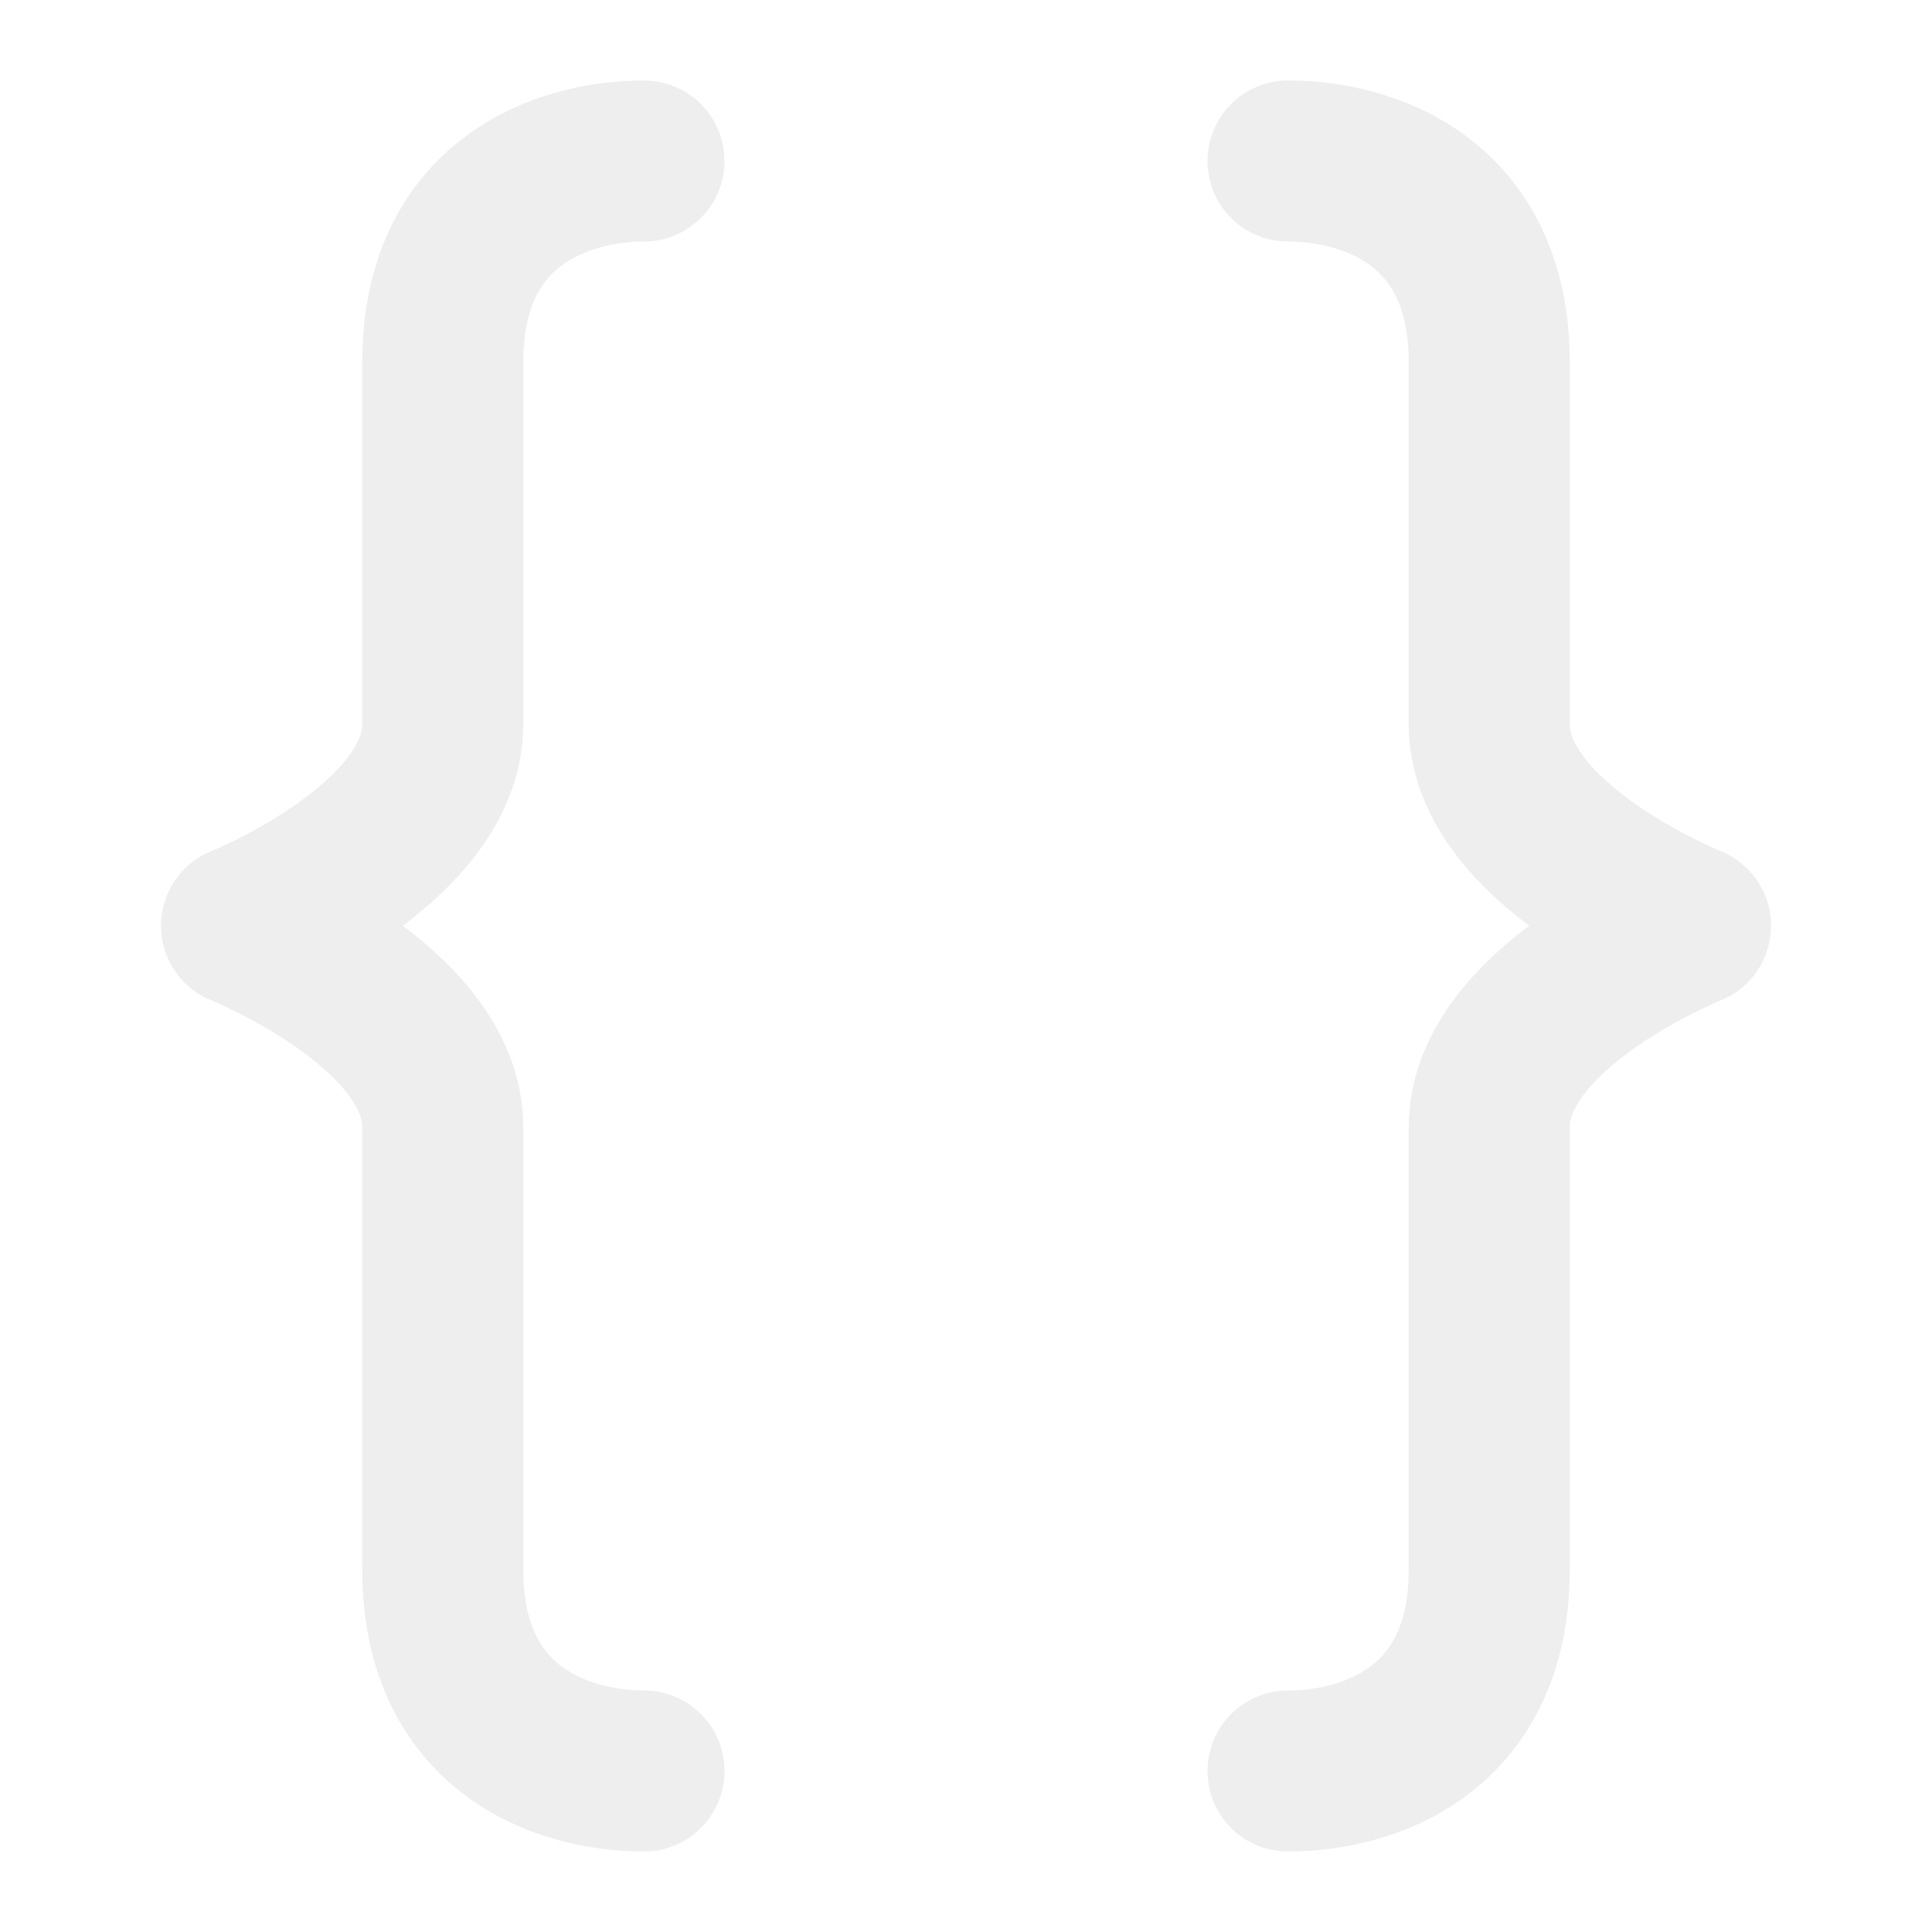
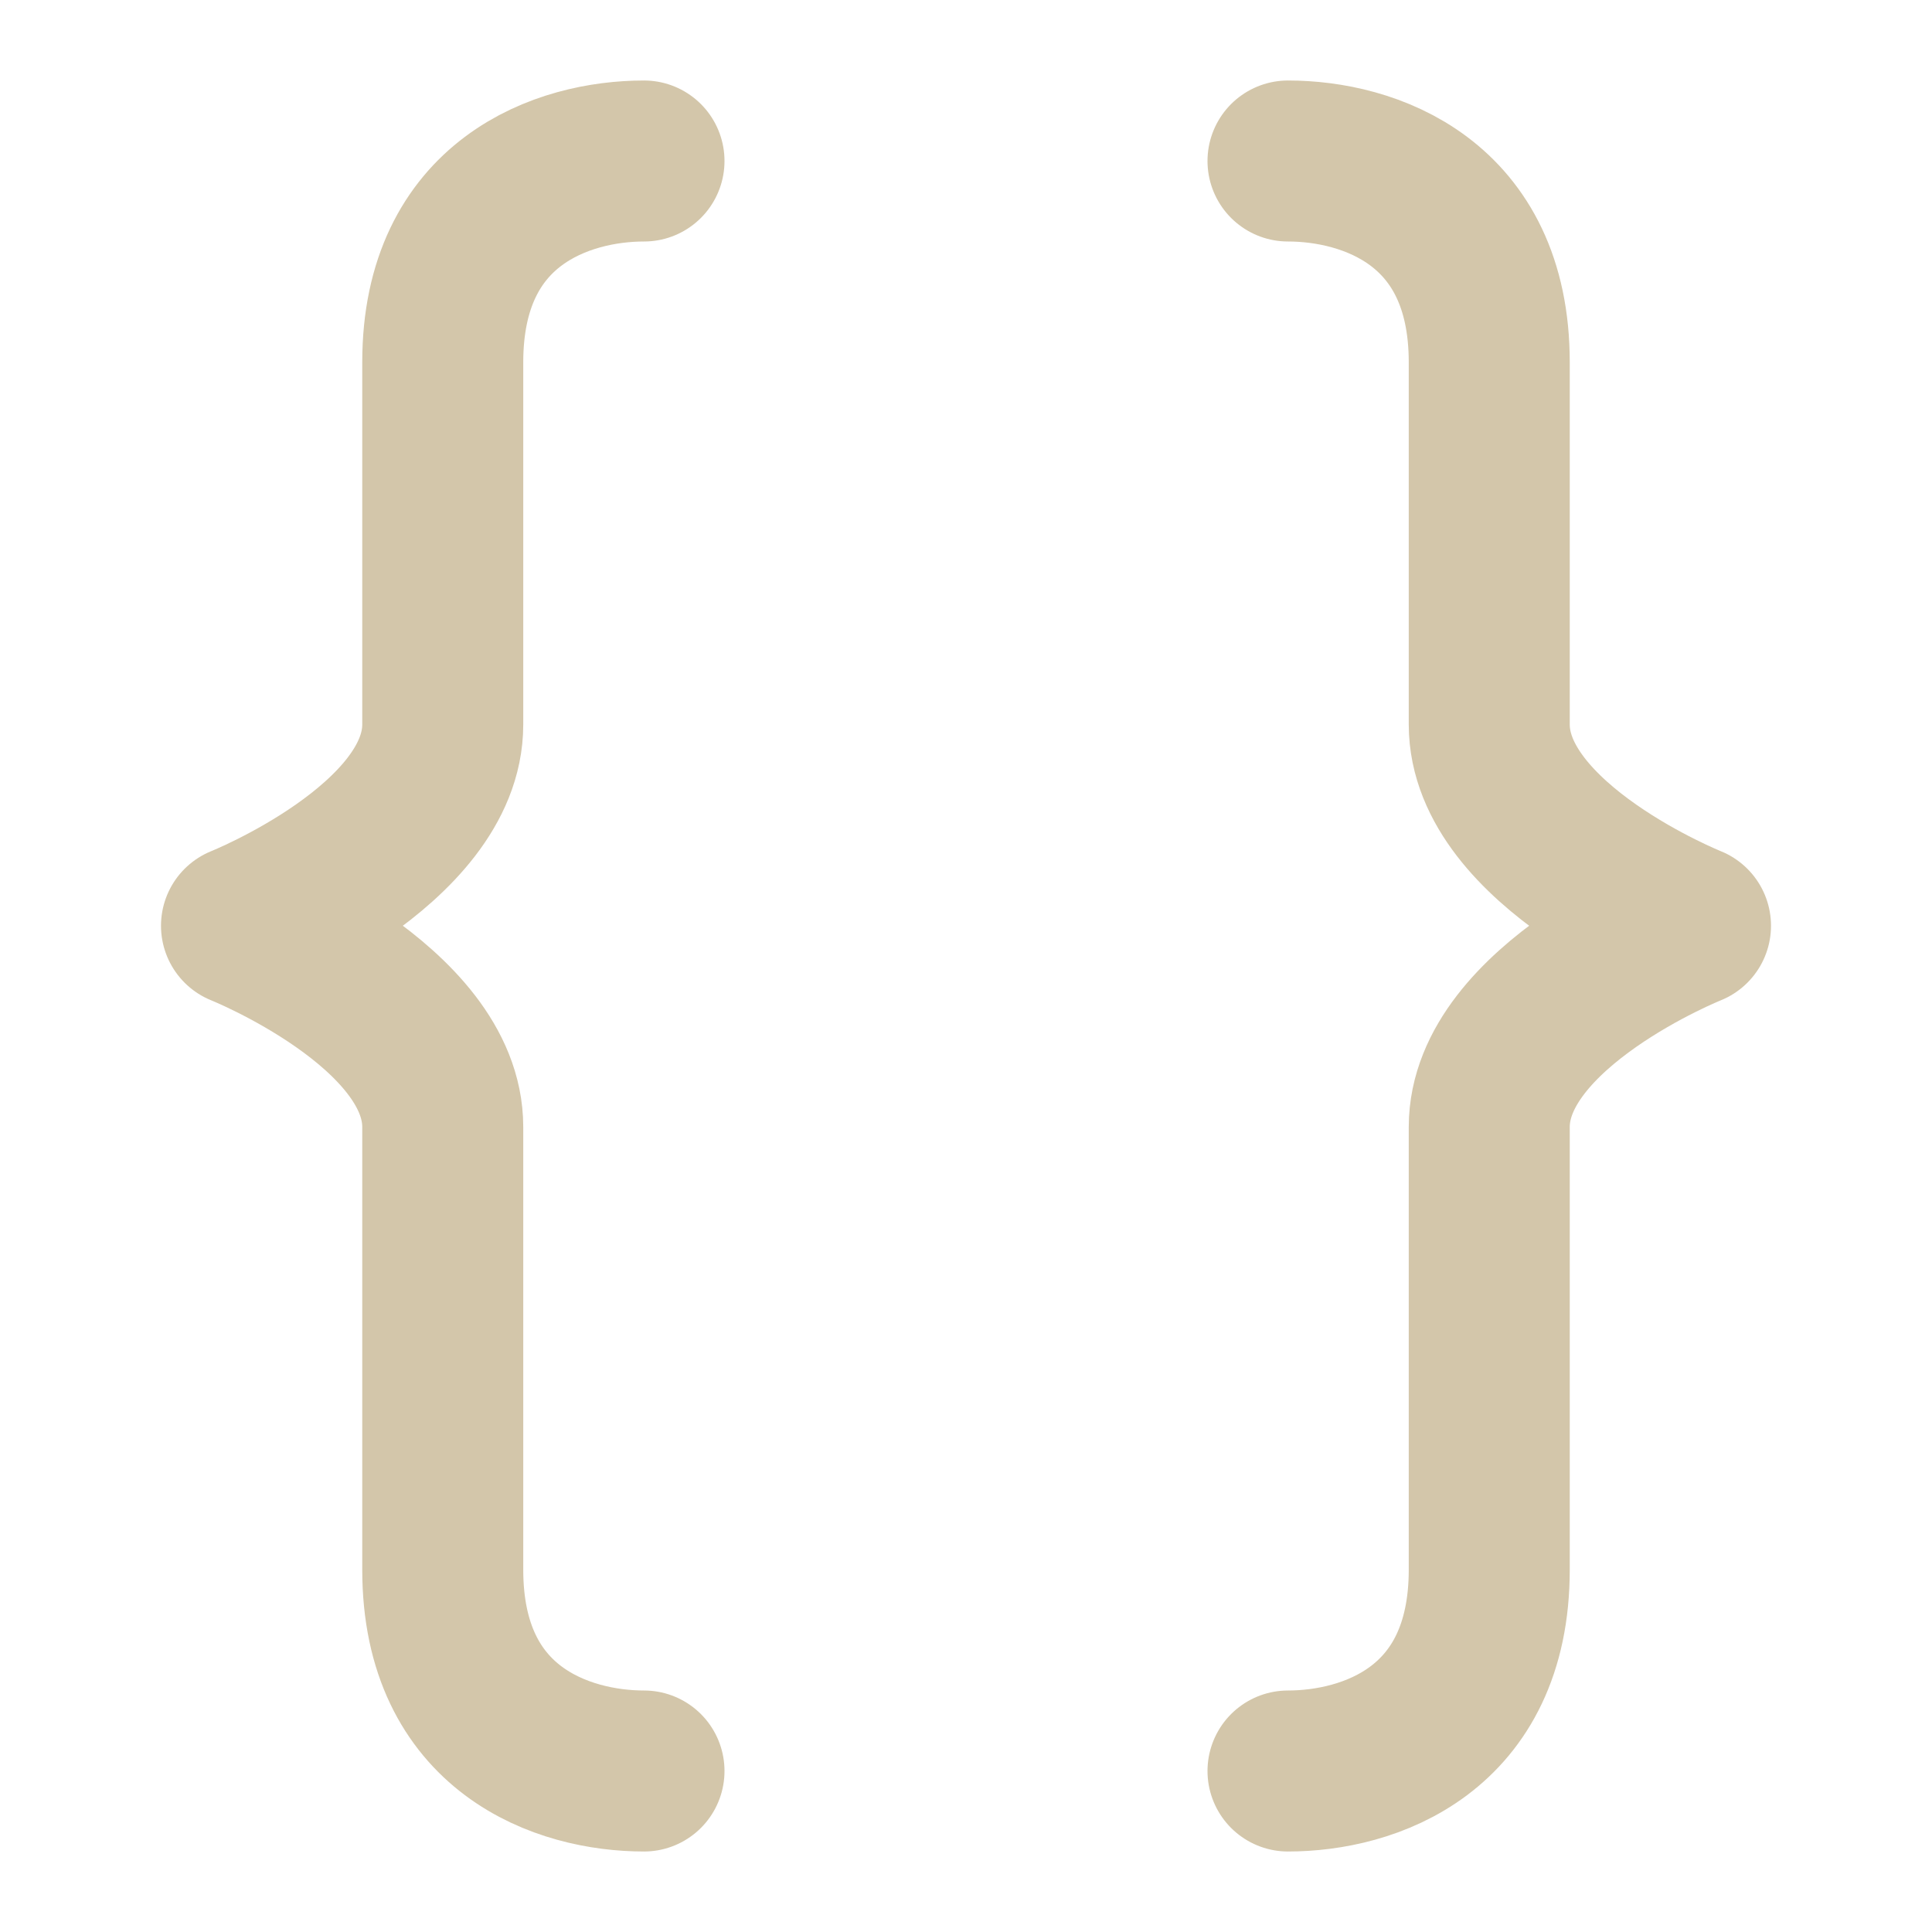
<svg xmlns="http://www.w3.org/2000/svg" width="192" height="192" viewBox="0 0 192 192">
-   <path fill="none" stroke-width="4" stroke-linecap="round" stroke-linejoin="round" stroke="rgb(93.333%, 93.333%, 93.333%)" stroke-opacity="1" stroke-miterlimit="4" d="M 16 4 C 14 4 11 5 11 9 C 11 13 11 15 11 18 C 11 21 6 23 6 23 C 6 23 11 25 11 28 C 11 31 11 35 11 39 C 11 43 14 44 16 44 " transform="matrix(4, 0, 0, 4, 0, 0)" />
-   <path fill="none" stroke-width="4" stroke-linecap="round" stroke-linejoin="round" stroke="rgb(93.333%, 93.333%, 93.333%)" stroke-opacity="1" stroke-miterlimit="4" d="M 32 4 C 34 4 37 5 37 9 C 37 13 37 15 37 18 C 37 21 42 23 42 23 C 42 23 37 25 37 28 C 37 31 37 35 37 39 C 37 43 34 44 32 44 " transform="matrix(4, 0, 0, 4, 0, 0)" />
+   <path fill="none" stroke-width="4" stroke-linecap="round" stroke-linejoin="round" stroke="#D3C6AA" stroke-opacity="1" stroke-miterlimit="4" d="M 16 4 C 14 4 11 5 11 9 C 11 13 11 15 11 18 C 11 21 6 23 6 23 C 6 23 11 25 11 28 C 11 31 11 35 11 39 C 11 43 14 44 16 44 " transform="matrix(4, 0, 0, 4, 0, 0)" />
+   <path fill="none" stroke-width="4" stroke-linecap="round" stroke-linejoin="round" stroke="#D3C6AA" stroke-opacity="1" stroke-miterlimit="4" d="M 32 4 C 34 4 37 5 37 9 C 37 13 37 15 37 18 C 37 21 42 23 42 23 C 42 23 37 25 37 28 C 37 31 37 35 37 39 C 37 43 34 44 32 44 " transform="matrix(4, 0, 0, 4, 0, 0)" />
</svg>
